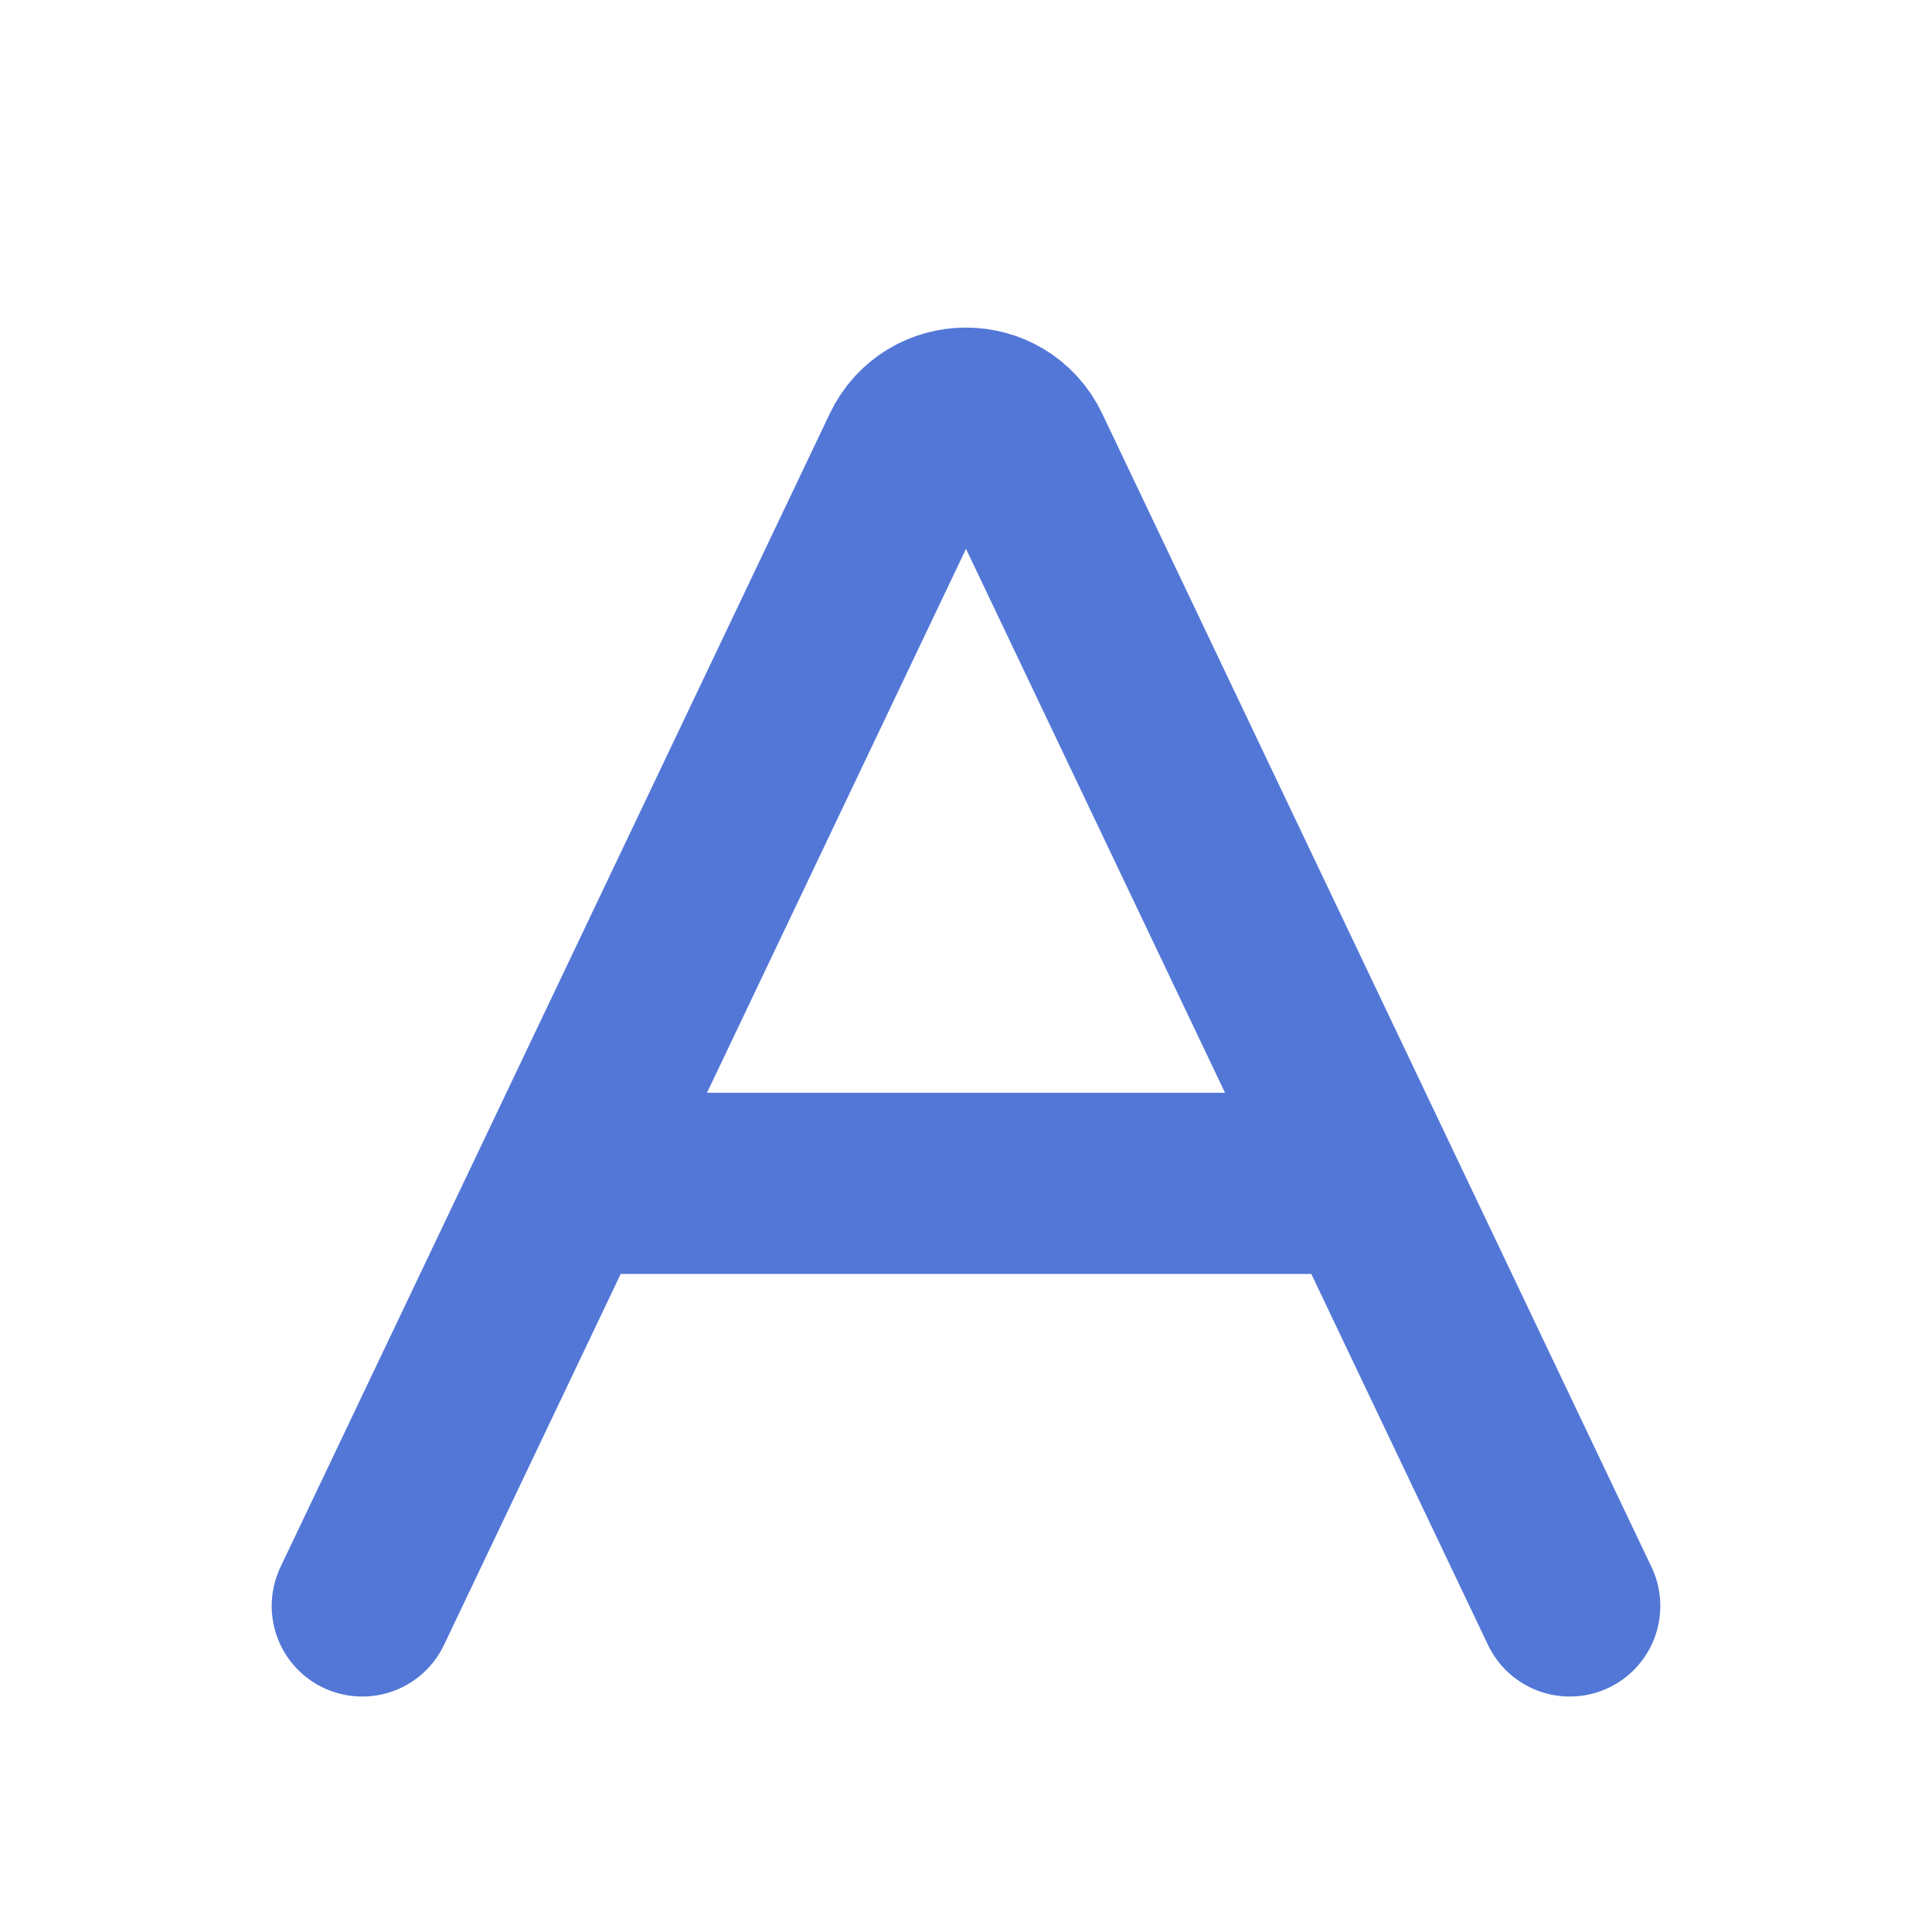
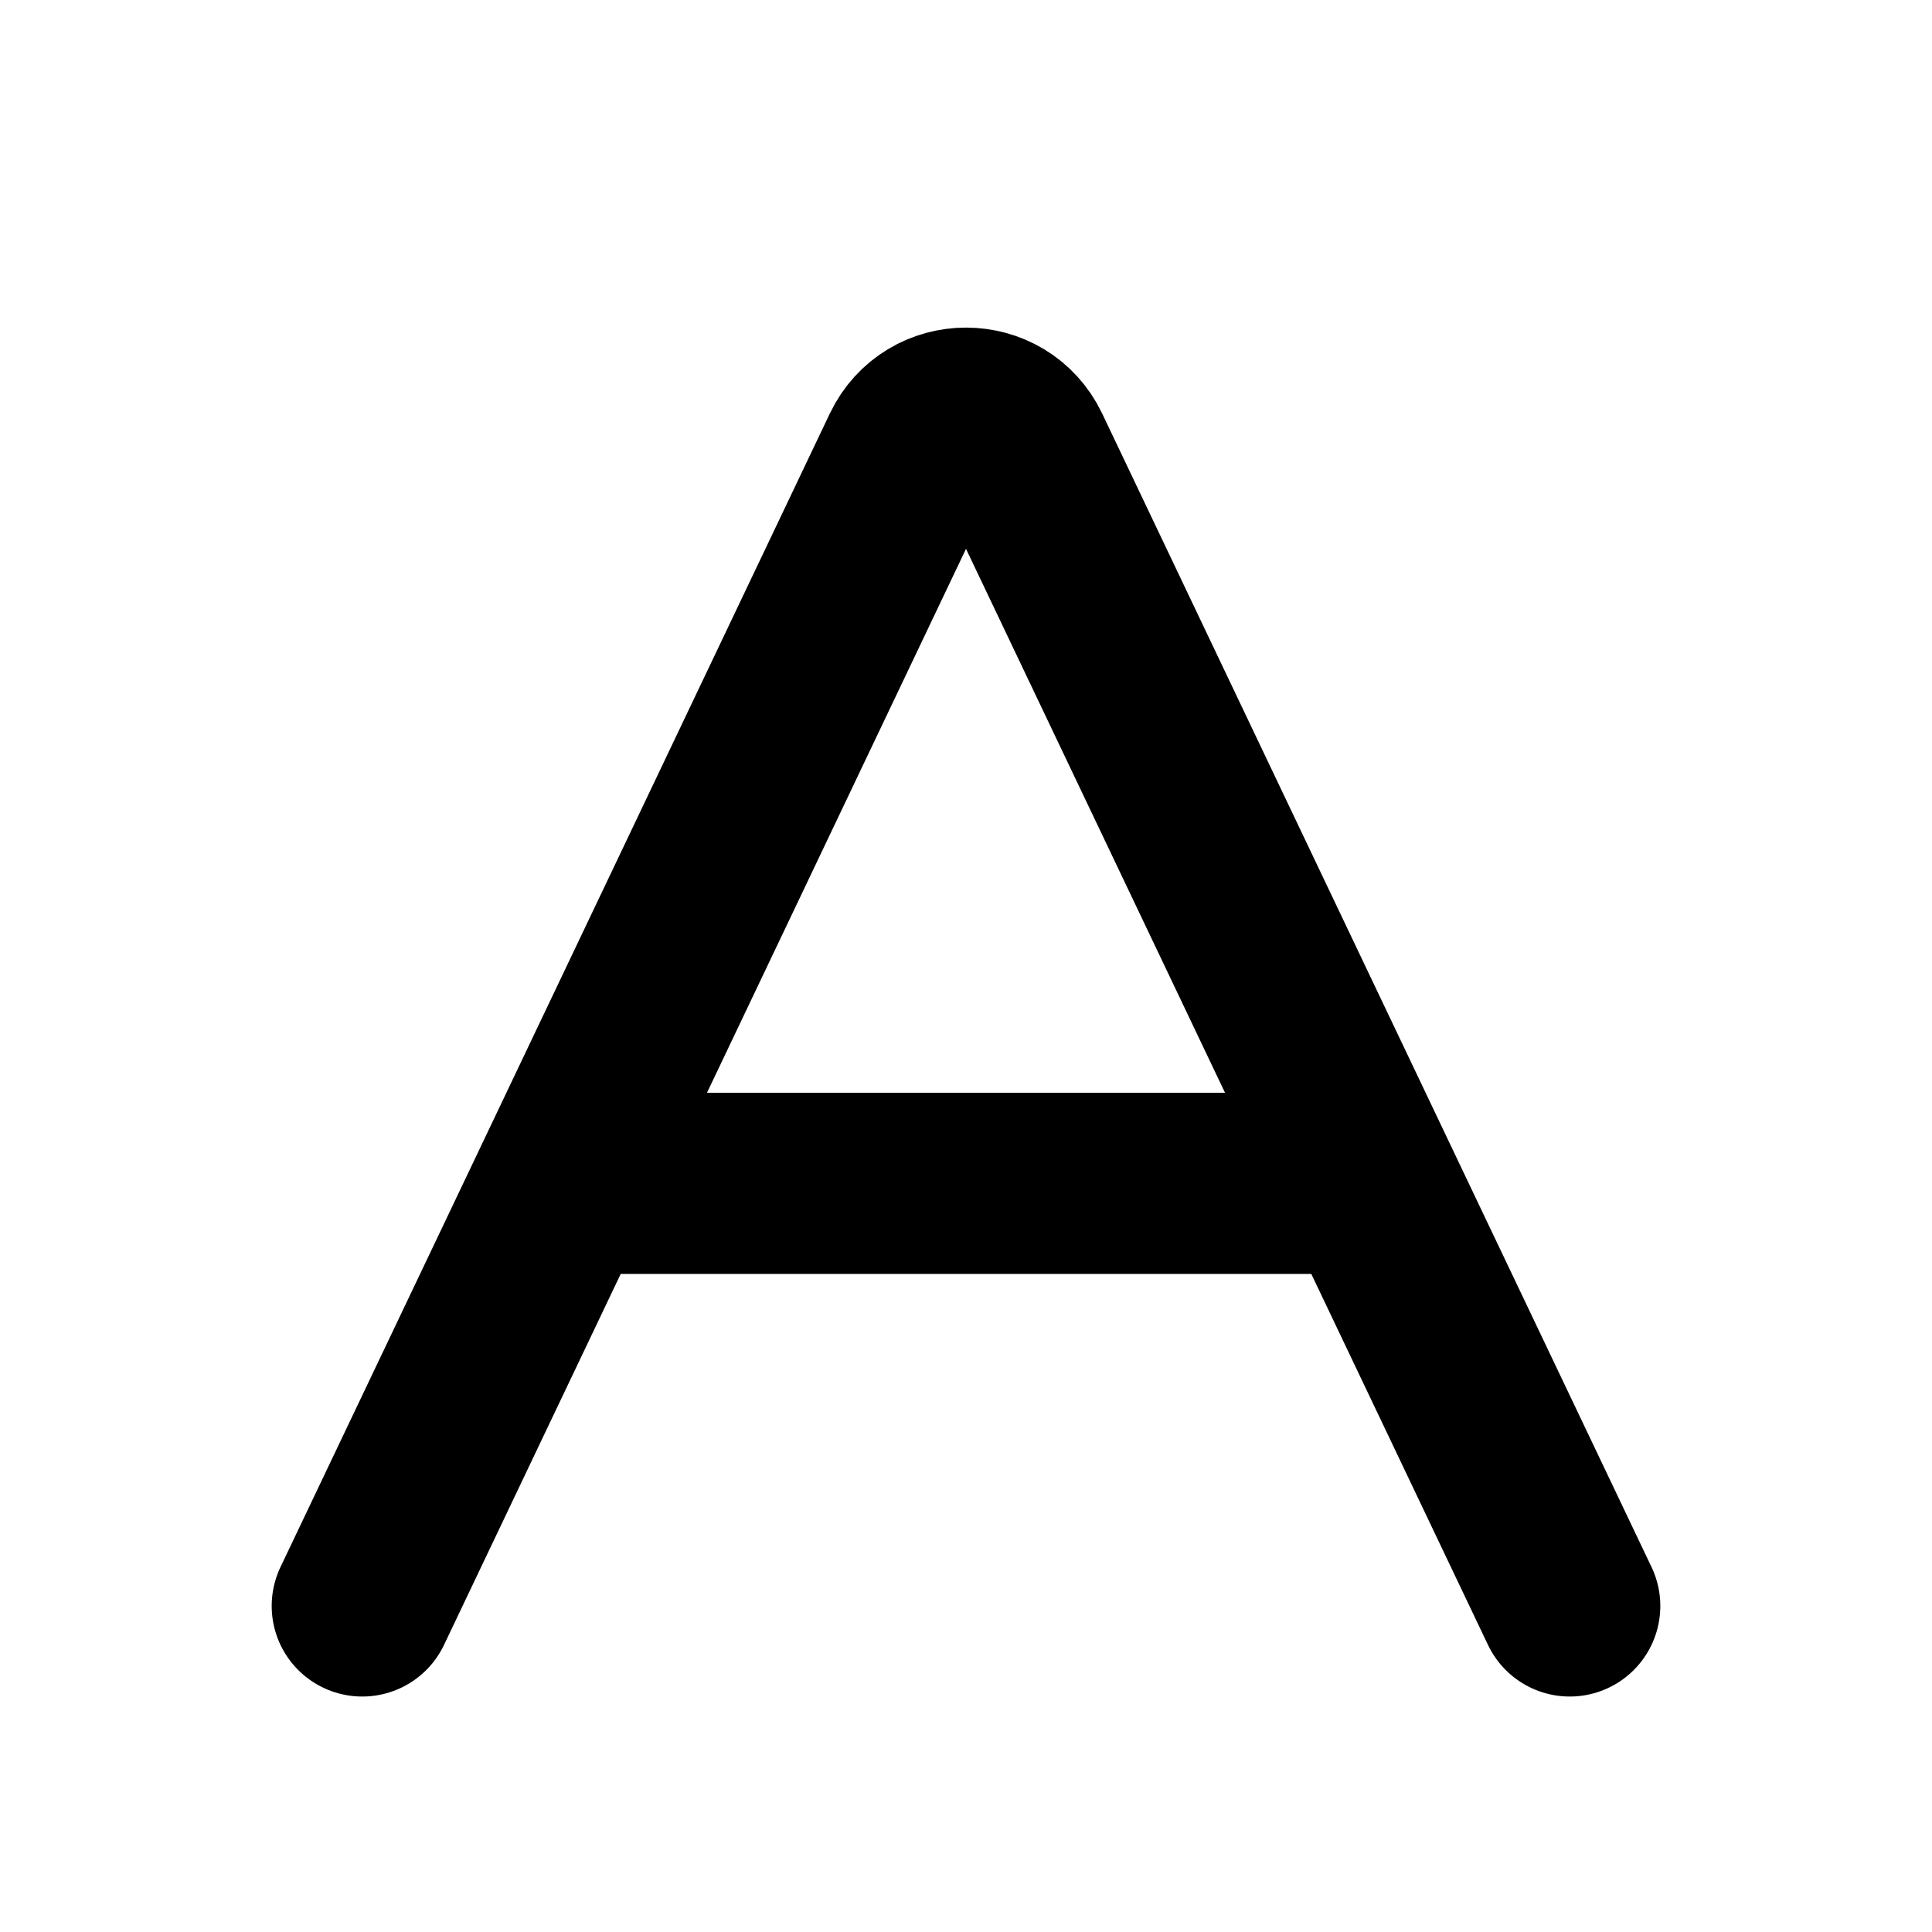
<svg xmlns="http://www.w3.org/2000/svg" viewBox="0 0 16 16" fill="none">
-   <path d="M3 13.3L4.667 9.8M13 13.3L11.333 9.8M4.667 9.8L7.549 3.748C7.73 3.368 8.27 3.368 8.451 3.748L11.333 9.8M4.667 9.8H11.333" stroke="#5277D7" stroke-width="1.5" stroke-linecap="round" stroke-linejoin="round" />
+   <path d="M3 13.3L4.667 9.8M13 13.3L11.333 9.8M4.667 9.8L7.549 3.748C7.73 3.368 8.27 3.368 8.451 3.748L11.333 9.8M4.667 9.8H11.333" stroke="currentColor" stroke-width="1.5" stroke-linecap="round" stroke-linejoin="round" />
</svg>
